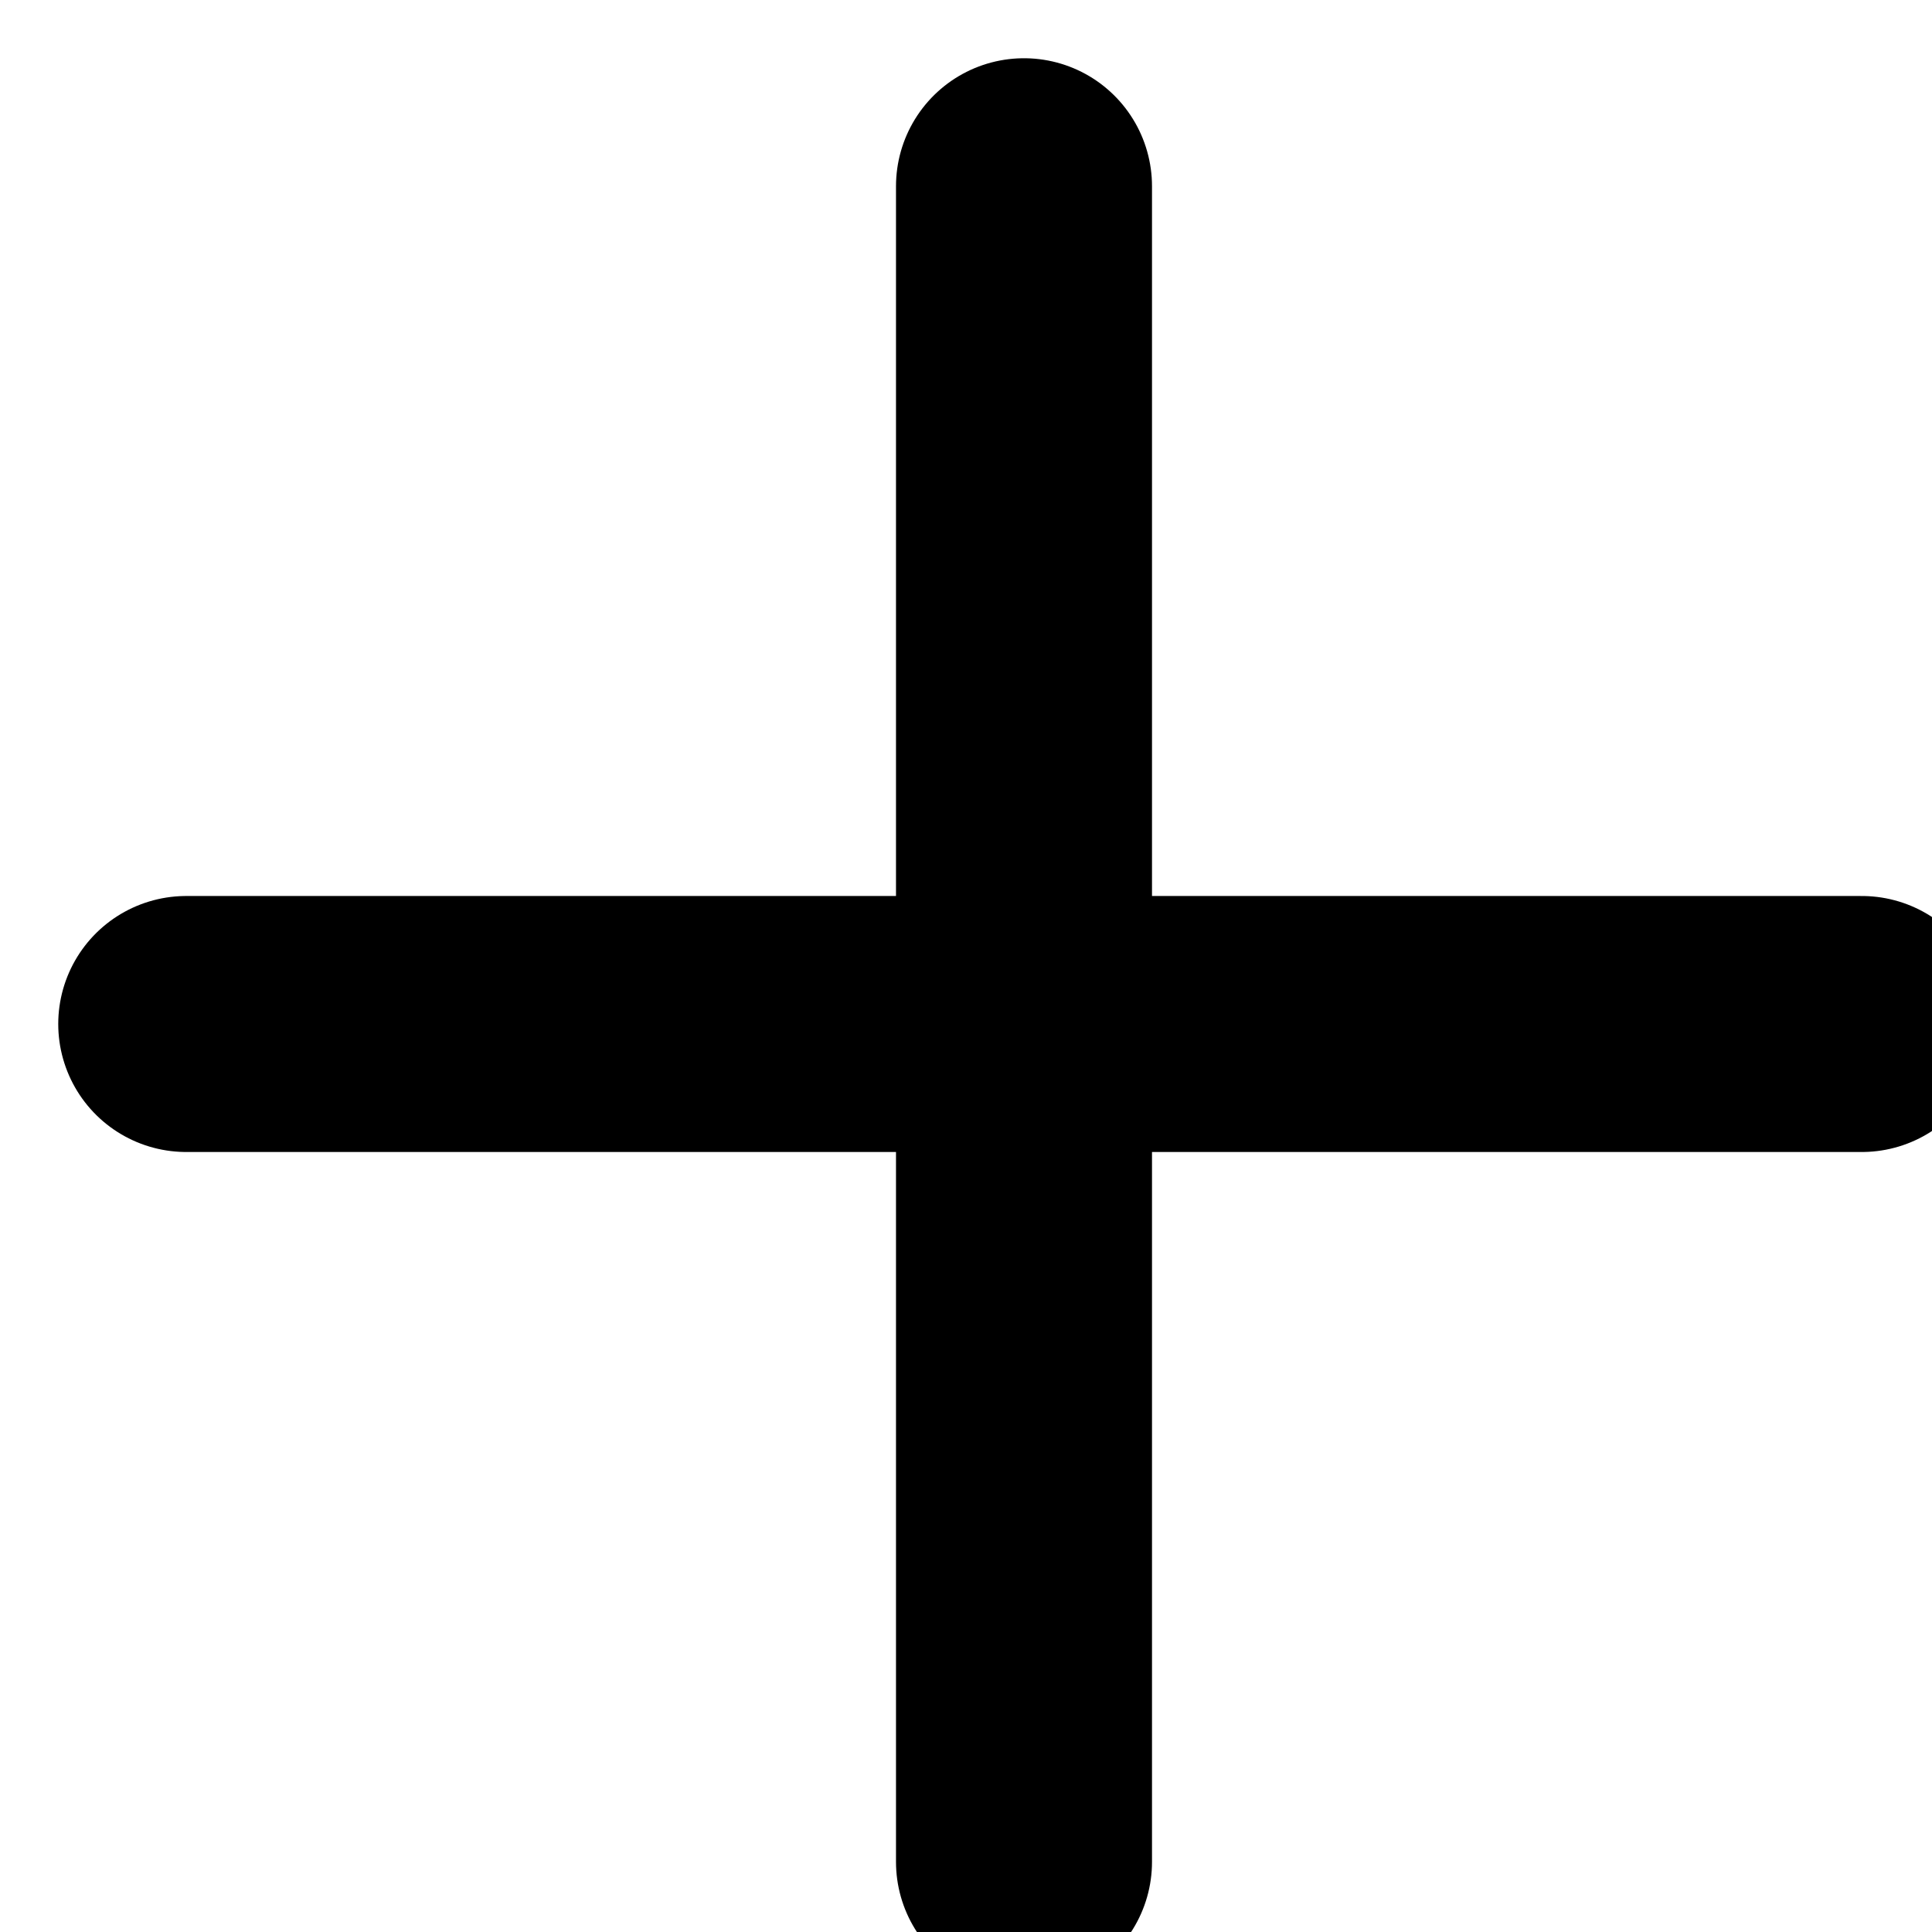
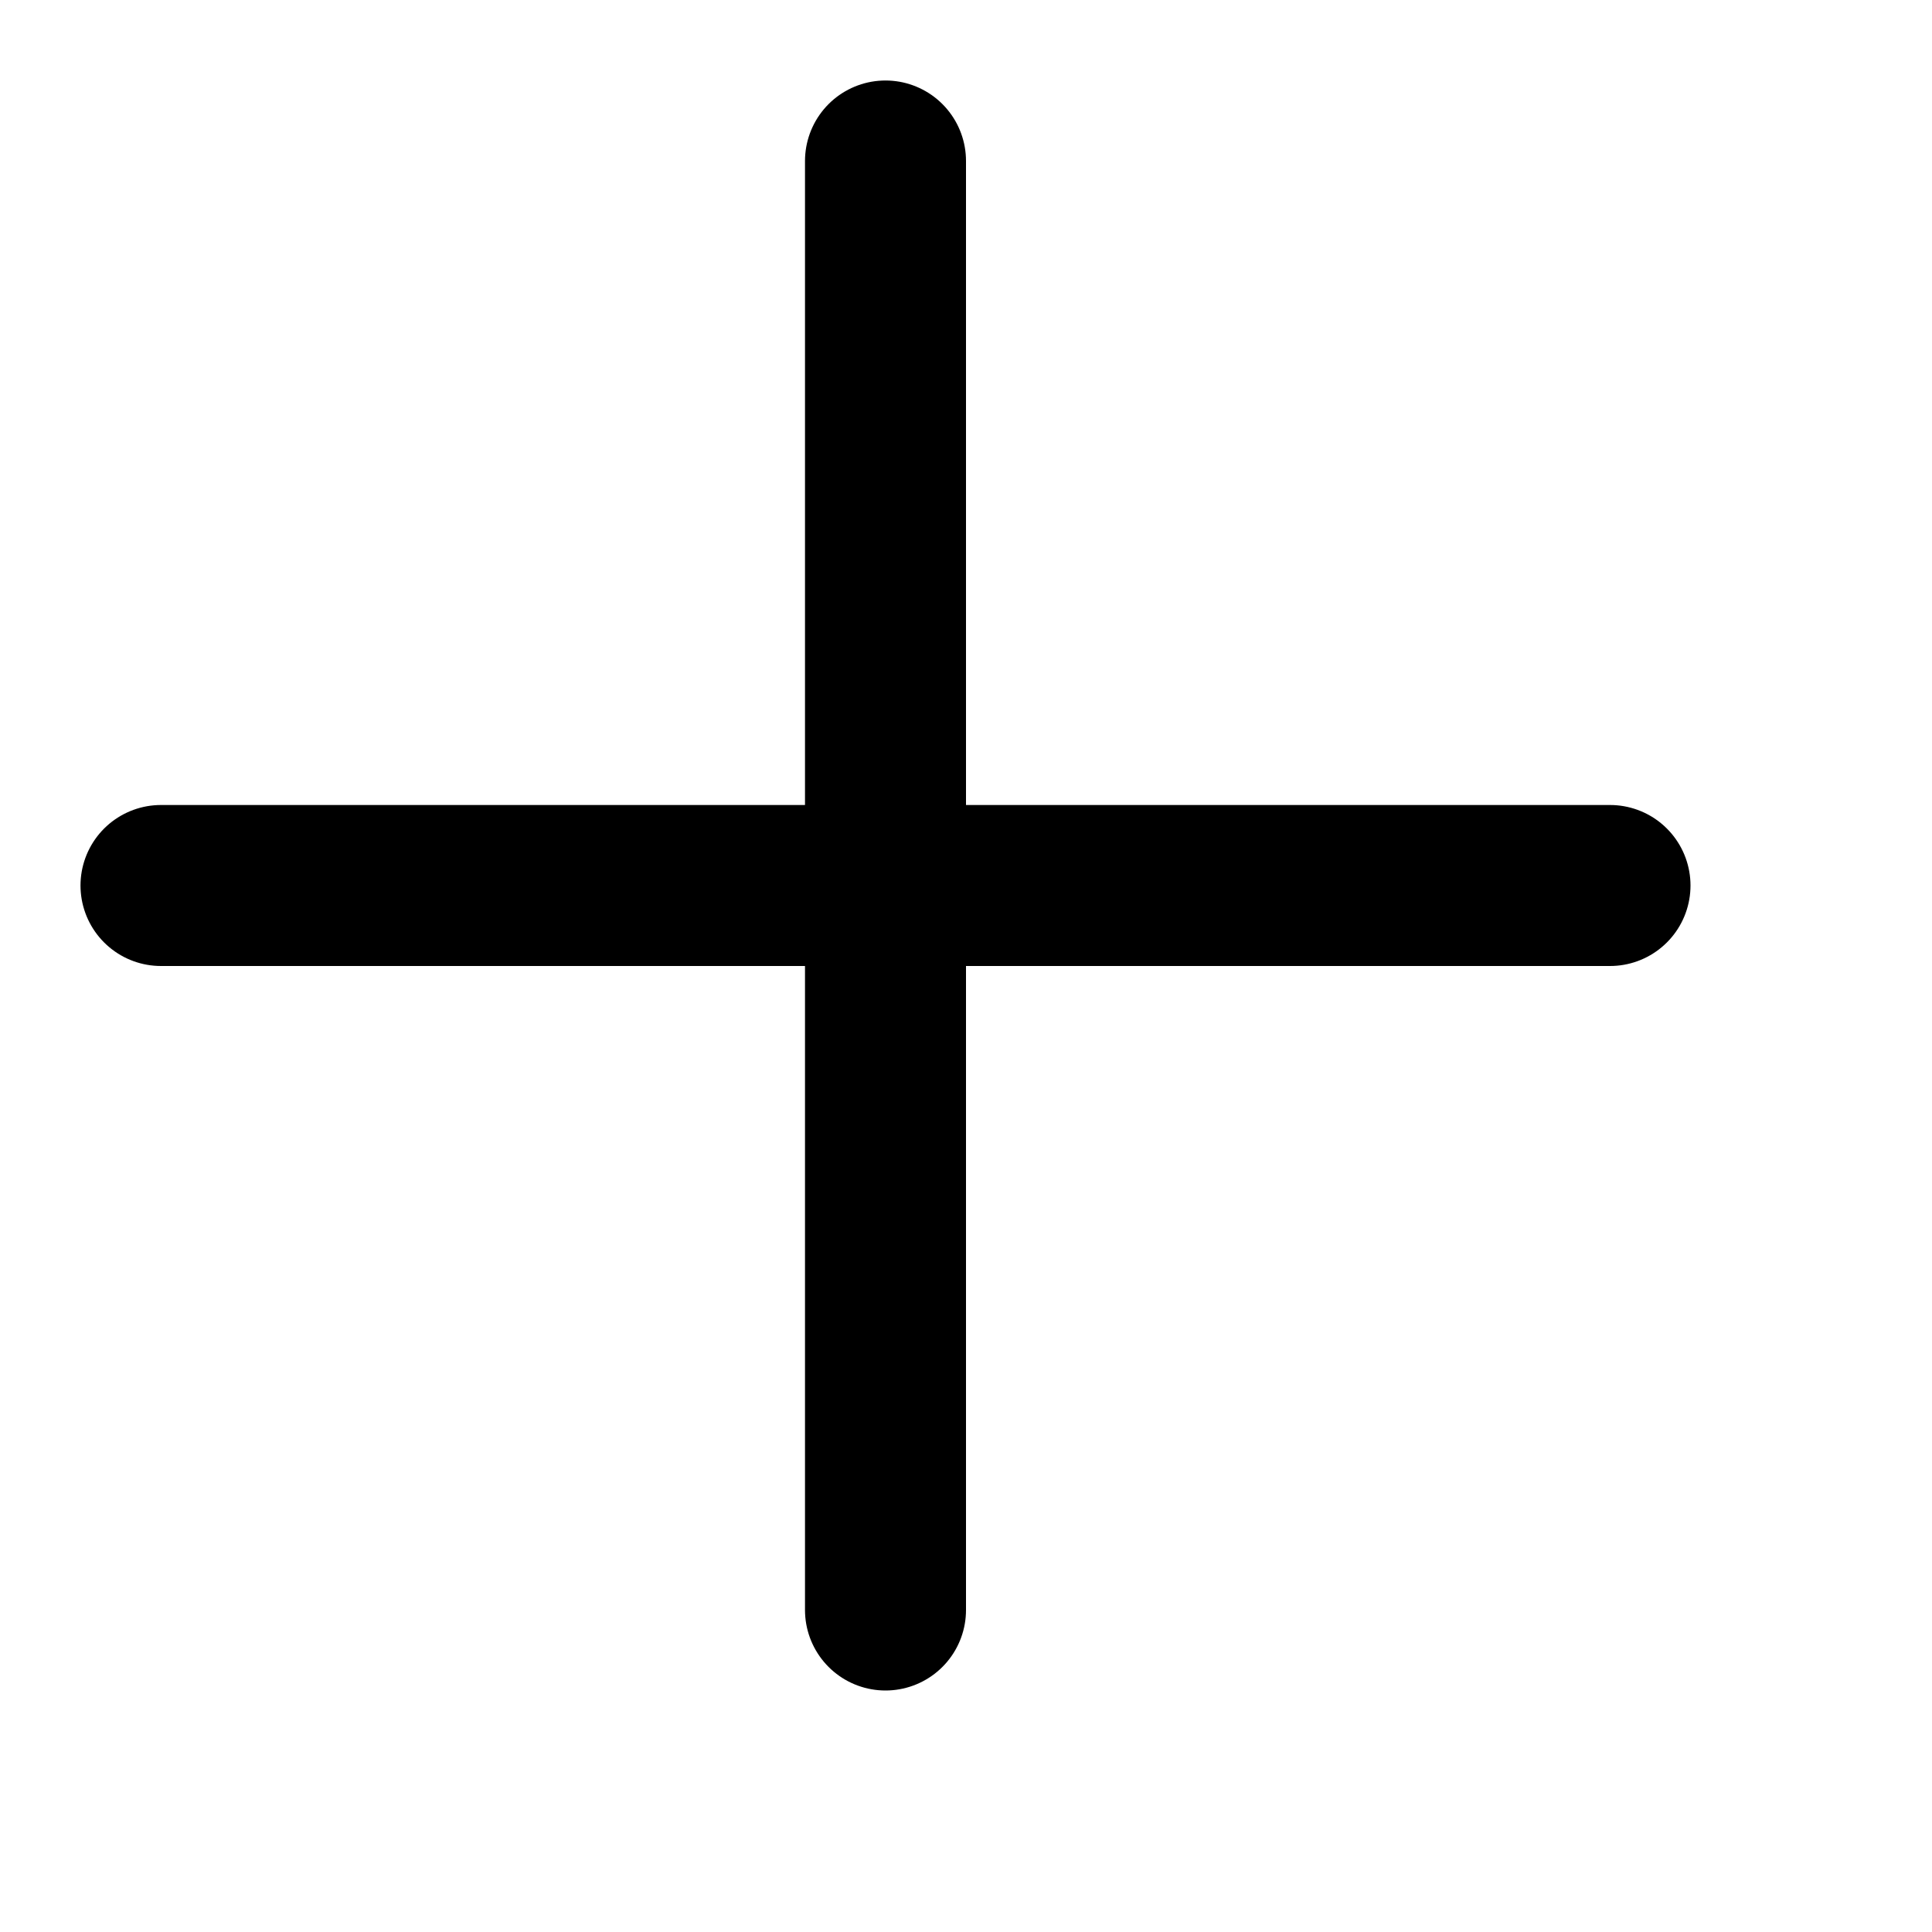
- <svg xmlns="http://www.w3.org/2000/svg" fill="none">
-   <path d="M8 1.455V14.546" stroke="currentColor" stroke-width="2" stroke-linecap="round" stroke-linejoin="round" />
-   <path d="M1.455 8L14.545 8" stroke="currentColor" stroke-width="2" stroke-linecap="round" stroke-linejoin="round" />
+ <svg xmlns="http://www.w3.org/2000/svg" viewBox="0 0 24 24" fill="none">
+   <path d="M 11,2 11,20" stroke="currentColor" stroke-width="2" stroke-linecap="round" stroke-linejoin="round" />
+   <path d="M 2,11 20,11" stroke="currentColor" stroke-width="2" stroke-linecap="round" stroke-linejoin="round" />
</svg>
